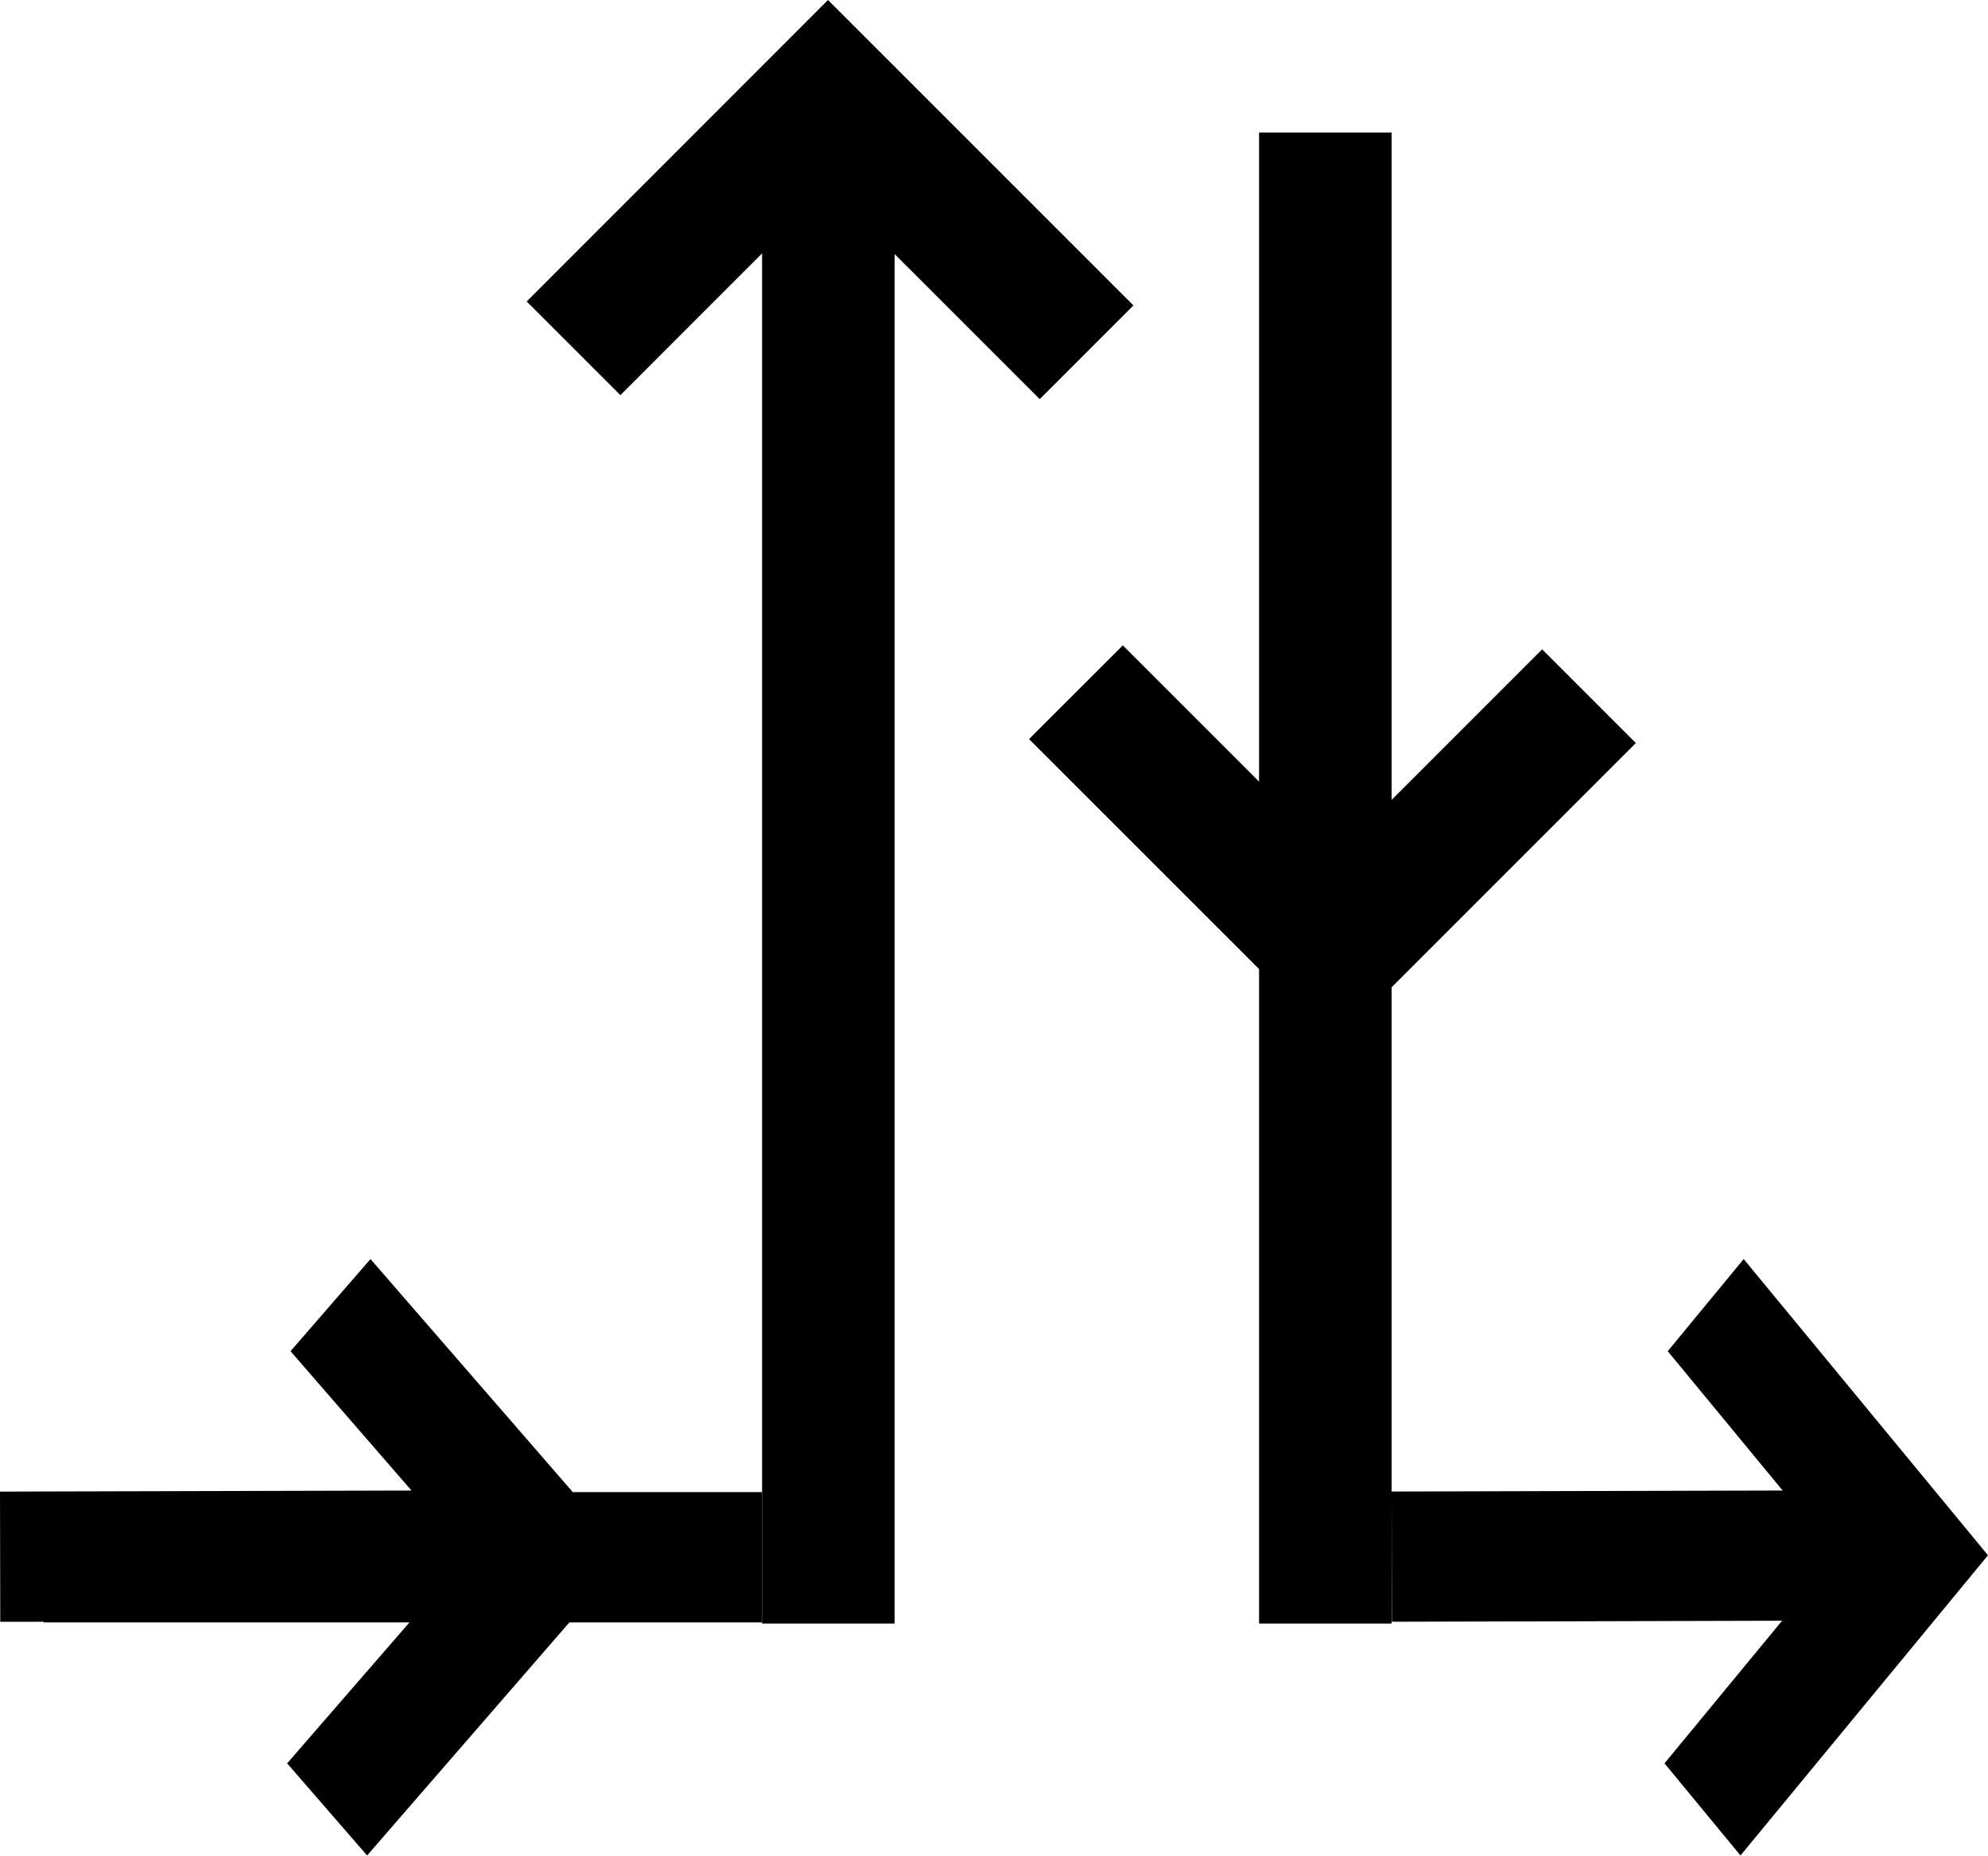
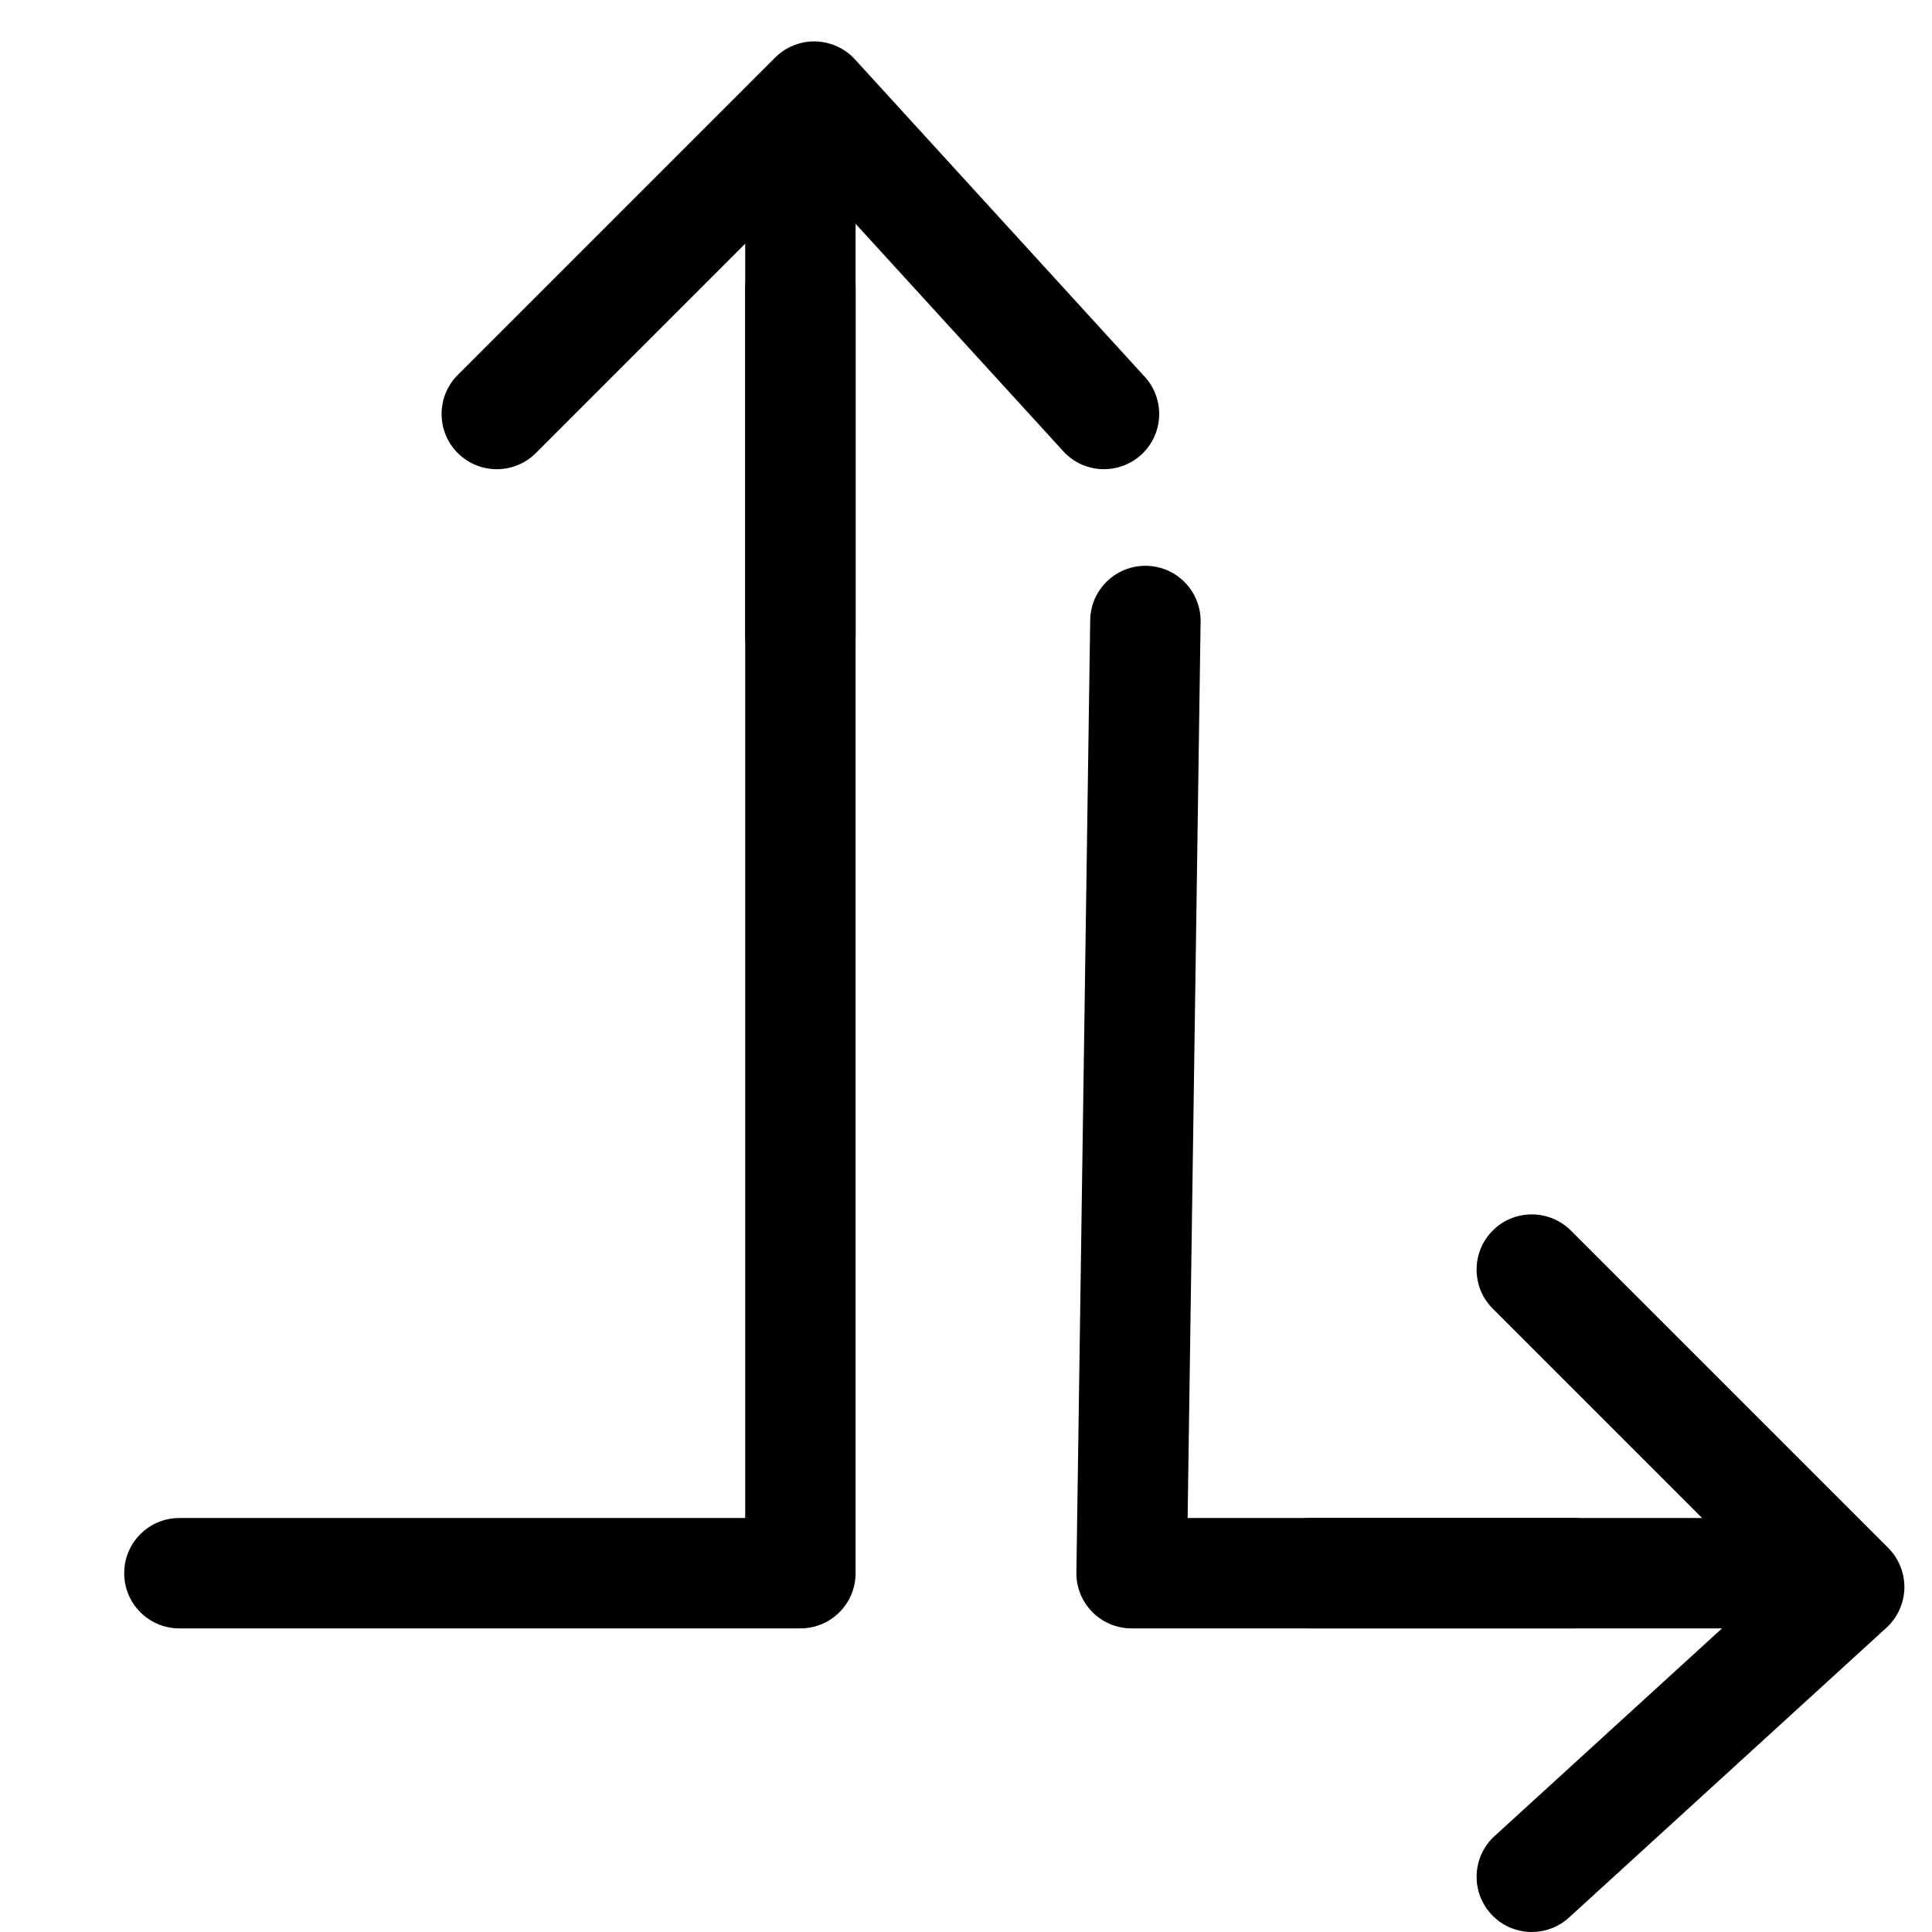
- <svg xmlns="http://www.w3.org/2000/svg" width="30" height="28" viewBox="0 0 30 28" fill="none">
-   <path d="M8.592 24.483H11.5V22.517H8.644L5.591 19L4.384 20.39L6.21 22.493L0 22.509L0.004 24.474L0.658 24.473V24.483H6.179L4.333 26.61L5.54 28L8.592 24.483Z" fill="black" />
-   <path d="M12.495 0L17.104 4.609L15.69 6.023L12.495 2.829L9.362 5.963L7.948 4.549L12.495 0Z" fill="black" />
-   <path d="M27.707 23.47L25.167 20.39L26.313 19L30 23.47L26.265 28L25.118 26.61L27.707 23.47Z" fill="black" />
-   <path d="M21.004 24.473L21 22.508L28.852 22.487L28.855 24.452L21.004 24.473Z" fill="black" />
-   <path d="M15.529 11.153L16.944 9.739L20.138 12.933L23.272 9.799L24.686 11.213L20.138 15.761L15.529 11.153Z" fill="black" />
-   <path d="M19 2H21V24.5H19V2Z" fill="black" />
-   <path d="M11.5 1H13.5V24.5H11.5V1Z" fill="black" />
+ <svg xmlns="http://www.w3.org/2000/svg" width="14" height="14" viewBox="0 0 14 14" fill="none">
+   <path d="M5.8 1.7C5.579 1.7 5.4 1.879 5.4 2.1V11H1.3C1.079 11 0.9 11.179 0.9 11.4C0.9 11.621 1.079 11.8 1.3 11.8H5.8C6.021 11.8 6.2 11.621 6.2 11.4V2.1C6.2 1.879 6.021 1.7 5.8 1.7Z" fill="black" />
+   <path d="M8.306 4.1C8.527 4.103 8.703 4.285 8.7 4.506L8.606 11H11.4C11.621 11 11.8 11.179 11.8 11.4C11.8 11.621 11.621 11.8 11.4 11.8H8.2C8.093 11.8 7.99 11.757 7.915 11.681C7.84 11.605 7.798 11.501 7.8 11.394L7.9 4.494C7.903 4.273 8.085 4.097 8.306 4.1Z" fill="black" />
+   <path d="M5.8 0.7C5.579 0.7 5.4 0.879 5.4 1.1V4.6C5.4 4.821 5.579 5 5.8 5C6.021 5 6.2 4.821 6.2 4.6V1.1C6.2 0.879 6.021 0.7 5.8 0.7Z" fill="black" />
+   <path d="M5.909 0.3C5.8 0.298 5.694 0.34 5.617 0.417L3.317 2.717C3.161 2.873 3.161 3.127 3.317 3.283C3.473 3.439 3.727 3.439 3.883 3.283L5.887 1.279L7.705 3.27C7.853 3.433 8.106 3.444 8.27 3.295C8.433 3.146 8.444 2.893 8.295 2.73L6.195 0.43C6.122 0.35 6.018 0.303 5.909 0.3Z" fill="black" />
+   <path d="M9.1 11.4C9.1 11.179 9.279 11 9.5 11H13C13.221 11 13.4 11.179 13.4 11.4C13.4 11.621 13.221 11.8 13 11.8H9.5C9.279 11.8 9.1 11.621 9.1 11.4Z" fill="black" />
+   <path d="M10.817 8.917C10.973 8.761 11.226 8.761 11.383 8.917L13.683 11.217C13.76 11.294 13.802 11.4 13.8 11.509C13.797 11.618 13.75 11.722 13.67 11.795L11.37 13.895C11.207 14.044 10.954 14.033 10.805 13.87C10.656 13.707 10.667 13.454 10.83 13.305L12.821 11.487L10.817 9.483C10.661 9.327 10.661 9.073 10.817 8.917Z" fill="black" />
</svg>
